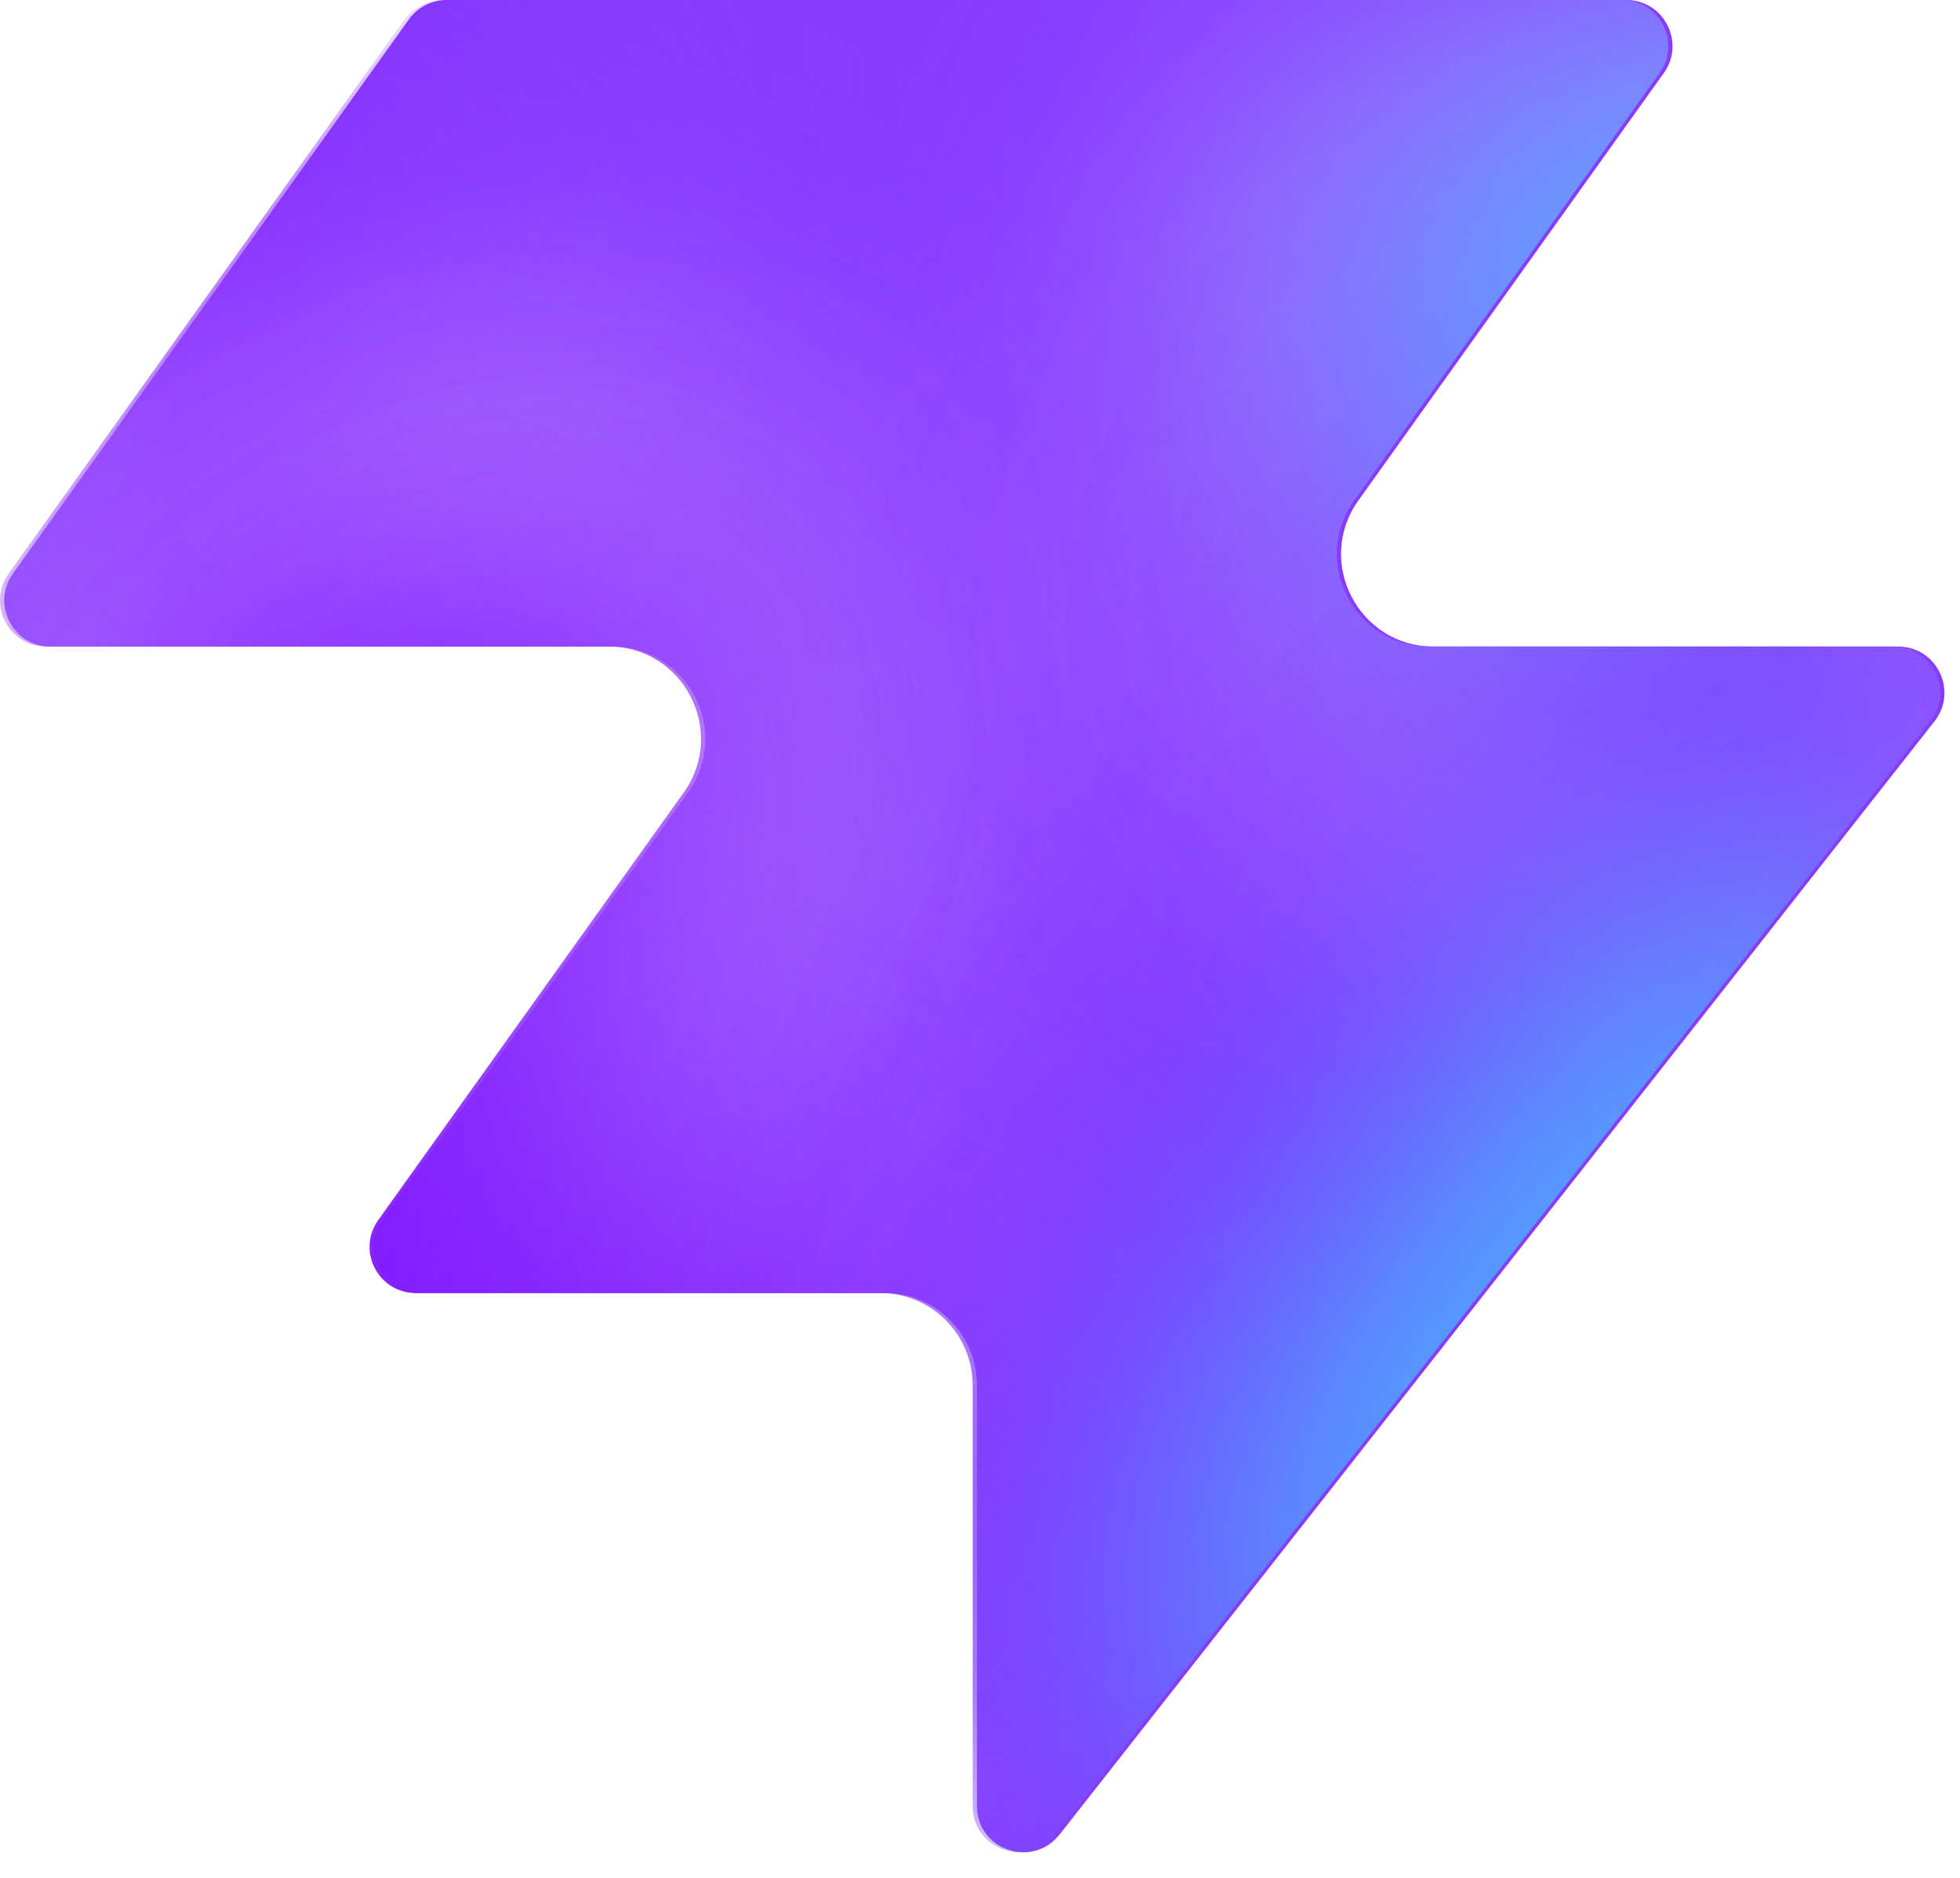
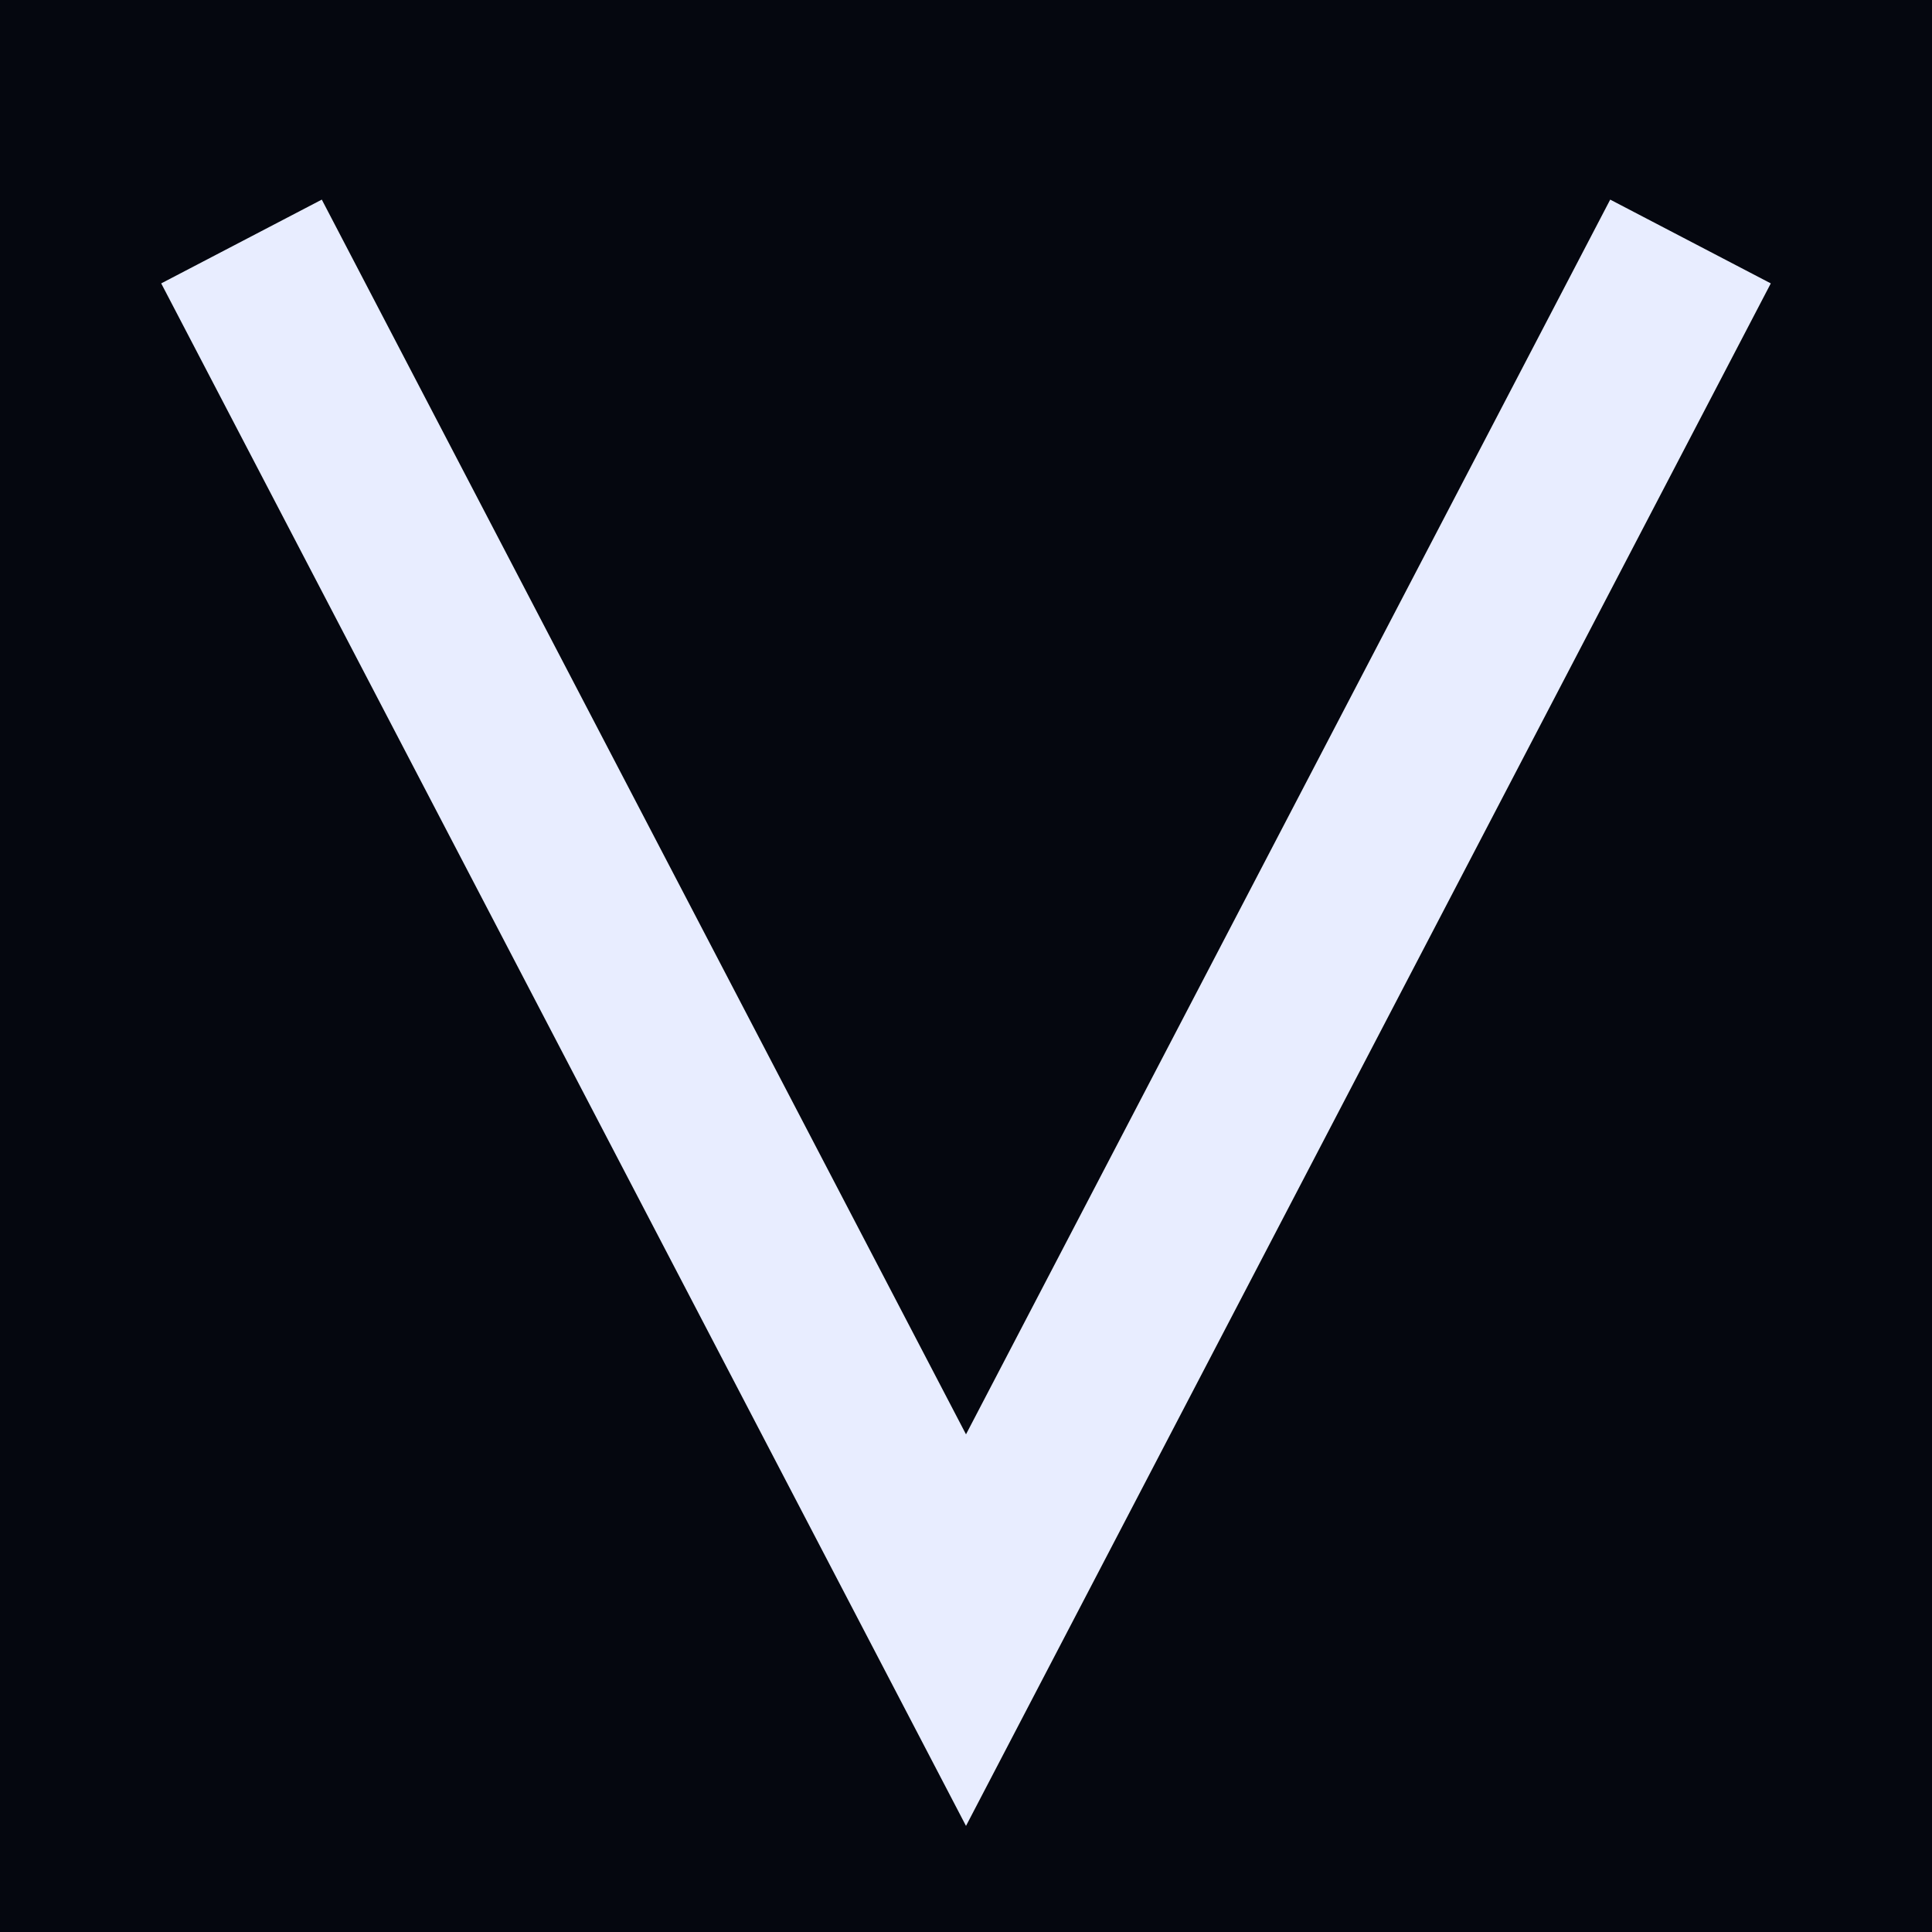
- <svg xmlns="http://www.w3.org/2000/svg" width="48" height="46" fill="none" viewBox="0 0 48 46">
-   <path fill="#863bff" d="M25.946 44.938c-.664.845-2.021.375-2.021-.698V33.937a2.26 2.26 0 0 0-2.262-2.262H10.287c-.92 0-1.456-1.04-.92-1.788l7.48-10.471c1.07-1.497 0-3.578-1.842-3.578H1.237c-.92 0-1.456-1.04-.92-1.788L10.013.474c.214-.297.556-.474.92-.474h28.894c.92 0 1.456 1.04.92 1.788l-7.48 10.471c-1.07 1.498 0 3.579 1.842 3.579h11.377c.943 0 1.473 1.088.89 1.83L25.947 44.94z" style="fill:#863bff;fill:color(display-p3 .525 .23 1);fill-opacity:1" />
-   <mask id="a" width="48" height="46" x="0" y="0" maskUnits="userSpaceOnUse" style="mask-type:alpha">
-     <path fill="#000" d="M25.842 44.938c-.664.844-2.021.375-2.021-.698V33.937a2.26 2.26 0 0 0-2.262-2.262H10.183c-.92 0-1.456-1.04-.92-1.788l7.48-10.471c1.07-1.498 0-3.579-1.842-3.579H1.133c-.92 0-1.456-1.04-.92-1.787L9.91.473c.214-.297.556-.474.92-.474h28.894c.92 0 1.456 1.04.92 1.788l-7.48 10.471c-1.07 1.498 0 3.578 1.842 3.578h11.377c.943 0 1.473 1.088.89 1.832L25.843 44.94z" style="fill:#000;fill-opacity:1" />
-   </mask>
-   <g mask="url(#a)">
-     <g filter="url(#b)">
-       <ellipse cx="5.508" cy="14.704" fill="#ede6ff" rx="5.508" ry="14.704" style="fill:#ede6ff;fill:color(display-p3 .927 .903 1);fill-opacity:1" transform="matrix(.00324 1 1 -.00324 -4.47 31.516)" />
-     </g>
-     <g filter="url(#c)">
-       <ellipse cx="10.399" cy="29.851" fill="#ede6ff" rx="10.399" ry="29.851" style="fill:#ede6ff;fill:color(display-p3 .927 .903 1);fill-opacity:1" transform="matrix(.00324 1 1 -.00324 -39.328 7.883)" />
-     </g>
-     <g filter="url(#d)">
-       <ellipse cx="5.508" cy="30.487" fill="#7e14ff" rx="5.508" ry="30.487" style="fill:#7e14ff;fill:color(display-p3 .492 .077 1);fill-opacity:1" transform="rotate(89.814 -25.913 -14.639)scale(1 -1)" />
-     </g>
-     <g filter="url(#e)">
-       <ellipse cx="5.508" cy="30.599" fill="#7e14ff" rx="5.508" ry="30.599" style="fill:#7e14ff;fill:color(display-p3 .492 .077 1);fill-opacity:1" transform="rotate(89.814 -32.644 -3.334)scale(1 -1)" />
-     </g>
-     <g filter="url(#f)">
-       <ellipse cx="5.508" cy="30.599" fill="#7e14ff" rx="5.508" ry="30.599" style="fill:#7e14ff;fill:color(display-p3 .492 .077 1);fill-opacity:1" transform="matrix(.00324 1 1 -.00324 -34.34 30.47)" />
-     </g>
-     <g filter="url(#g)">
-       <ellipse cx="14.072" cy="22.078" fill="#ede6ff" rx="14.072" ry="22.078" style="fill:#ede6ff;fill:color(display-p3 .927 .903 1);fill-opacity:1" transform="rotate(93.35 24.506 48.493)scale(-1 1)" />
-     </g>
-     <g filter="url(#h)">
-       <ellipse cx="3.47" cy="21.501" fill="#7e14ff" rx="3.47" ry="21.501" style="fill:#7e14ff;fill:color(display-p3 .492 .077 1);fill-opacity:1" transform="rotate(89.009 28.708 47.59)scale(-1 1)" />
-     </g>
-     <g filter="url(#i)">
-       <ellipse cx="3.47" cy="21.501" fill="#7e14ff" rx="3.47" ry="21.501" style="fill:#7e14ff;fill:color(display-p3 .492 .077 1);fill-opacity:1" transform="rotate(89.009 28.708 47.59)scale(-1 1)" />
-     </g>
-     <g filter="url(#j)">
-       <ellipse cx=".387" cy="8.972" fill="#7e14ff" rx="4.407" ry="29.108" style="fill:#7e14ff;fill:color(display-p3 .492 .077 1);fill-opacity:1" transform="rotate(39.51 .387 8.972)" />
-     </g>
-     <g filter="url(#k)">
-       <ellipse cx="47.523" cy="-6.092" fill="#7e14ff" rx="4.407" ry="29.108" style="fill:#7e14ff;fill:color(display-p3 .492 .077 1);fill-opacity:1" transform="rotate(37.892 47.523 -6.092)" />
-     </g>
-     <g filter="url(#l)">
-       <ellipse cx="41.412" cy="6.333" fill="#47bfff" rx="5.971" ry="9.665" style="fill:#47bfff;fill:color(display-p3 .28 .748 1);fill-opacity:1" transform="rotate(37.892 41.412 6.333)" />
-     </g>
-     <g filter="url(#m)">
-       <ellipse cx="-1.879" cy="38.332" fill="#7e14ff" rx="4.407" ry="29.108" style="fill:#7e14ff;fill:color(display-p3 .492 .077 1);fill-opacity:1" transform="rotate(37.892 -1.88 38.332)" />
-     </g>
-     <g filter="url(#n)">
-       <ellipse cx="-1.879" cy="38.332" fill="#7e14ff" rx="4.407" ry="29.108" style="fill:#7e14ff;fill:color(display-p3 .492 .077 1);fill-opacity:1" transform="rotate(37.892 -1.88 38.332)" />
-     </g>
-     <g filter="url(#o)">
-       <ellipse cx="35.651" cy="29.907" fill="#7e14ff" rx="4.407" ry="29.108" style="fill:#7e14ff;fill:color(display-p3 .492 .077 1);fill-opacity:1" transform="rotate(37.892 35.651 29.907)" />
-     </g>
-     <g filter="url(#p)">
-       <ellipse cx="38.418" cy="32.4" fill="#47bfff" rx="5.971" ry="15.297" style="fill:#47bfff;fill:color(display-p3 .28 .748 1);fill-opacity:1" transform="rotate(37.892 38.418 32.4)" />
-     </g>
-   </g>
-   <defs>
-     <filter id="b" width="60.045" height="41.654" x="-19.77" y="16.149" color-interpolation-filters="sRGB" filterUnits="userSpaceOnUse">
-       <feFlood flood-opacity="0" result="BackgroundImageFix" />
-       <feBlend in="SourceGraphic" in2="BackgroundImageFix" result="shape" />
-       <feGaussianBlur result="effect1_foregroundBlur_2002_17158" stdDeviation="7.659" />
-     </filter>
-     <filter id="c" width="90.34" height="51.437" x="-54.613" y="-7.533" color-interpolation-filters="sRGB" filterUnits="userSpaceOnUse">
-       <feFlood flood-opacity="0" result="BackgroundImageFix" />
-       <feBlend in="SourceGraphic" in2="BackgroundImageFix" result="shape" />
-       <feGaussianBlur result="effect1_foregroundBlur_2002_17158" stdDeviation="7.659" />
-     </filter>
-     <filter id="d" width="79.355" height="29.4" x="-49.64" y="2.03" color-interpolation-filters="sRGB" filterUnits="userSpaceOnUse">
-       <feFlood flood-opacity="0" result="BackgroundImageFix" />
-       <feBlend in="SourceGraphic" in2="BackgroundImageFix" result="shape" />
-       <feGaussianBlur result="effect1_foregroundBlur_2002_17158" stdDeviation="4.596" />
-     </filter>
-     <filter id="e" width="79.579" height="29.4" x="-45.045" y="20.029" color-interpolation-filters="sRGB" filterUnits="userSpaceOnUse">
-       <feFlood flood-opacity="0" result="BackgroundImageFix" />
-       <feBlend in="SourceGraphic" in2="BackgroundImageFix" result="shape" />
-       <feGaussianBlur result="effect1_foregroundBlur_2002_17158" stdDeviation="4.596" />
-     </filter>
-     <filter id="f" width="79.579" height="29.4" x="-43.513" y="21.178" color-interpolation-filters="sRGB" filterUnits="userSpaceOnUse">
-       <feFlood flood-opacity="0" result="BackgroundImageFix" />
-       <feBlend in="SourceGraphic" in2="BackgroundImageFix" result="shape" />
-       <feGaussianBlur result="effect1_foregroundBlur_2002_17158" stdDeviation="4.596" />
-     </filter>
-     <filter id="g" width="74.749" height="58.852" x="15.756" y="-17.901" color-interpolation-filters="sRGB" filterUnits="userSpaceOnUse">
-       <feFlood flood-opacity="0" result="BackgroundImageFix" />
-       <feBlend in="SourceGraphic" in2="BackgroundImageFix" result="shape" />
-       <feGaussianBlur result="effect1_foregroundBlur_2002_17158" stdDeviation="7.659" />
-     </filter>
-     <filter id="h" width="61.377" height="25.362" x="23.548" y="2.284" color-interpolation-filters="sRGB" filterUnits="userSpaceOnUse">
-       <feFlood flood-opacity="0" result="BackgroundImageFix" />
-       <feBlend in="SourceGraphic" in2="BackgroundImageFix" result="shape" />
-       <feGaussianBlur result="effect1_foregroundBlur_2002_17158" stdDeviation="4.596" />
-     </filter>
-     <filter id="i" width="61.377" height="25.362" x="23.548" y="2.284" color-interpolation-filters="sRGB" filterUnits="userSpaceOnUse">
-       <feFlood flood-opacity="0" result="BackgroundImageFix" />
-       <feBlend in="SourceGraphic" in2="BackgroundImageFix" result="shape" />
-       <feGaussianBlur result="effect1_foregroundBlur_2002_17158" stdDeviation="4.596" />
-     </filter>
-     <filter id="j" width="56.045" height="63.649" x="-27.636" y="-22.853" color-interpolation-filters="sRGB" filterUnits="userSpaceOnUse">
-       <feFlood flood-opacity="0" result="BackgroundImageFix" />
-       <feBlend in="SourceGraphic" in2="BackgroundImageFix" result="shape" />
-       <feGaussianBlur result="effect1_foregroundBlur_2002_17158" stdDeviation="4.596" />
-     </filter>
-     <filter id="k" width="54.814" height="64.646" x="20.116" y="-38.415" color-interpolation-filters="sRGB" filterUnits="userSpaceOnUse">
-       <feFlood flood-opacity="0" result="BackgroundImageFix" />
-       <feBlend in="SourceGraphic" in2="BackgroundImageFix" result="shape" />
-       <feGaussianBlur result="effect1_foregroundBlur_2002_17158" stdDeviation="4.596" />
-     </filter>
-     <filter id="l" width="33.541" height="35.313" x="24.641" y="-11.323" color-interpolation-filters="sRGB" filterUnits="userSpaceOnUse">
-       <feFlood flood-opacity="0" result="BackgroundImageFix" />
-       <feBlend in="SourceGraphic" in2="BackgroundImageFix" result="shape" />
-       <feGaussianBlur result="effect1_foregroundBlur_2002_17158" stdDeviation="4.596" />
-     </filter>
-     <filter id="m" width="54.814" height="64.646" x="-29.286" y="6.009" color-interpolation-filters="sRGB" filterUnits="userSpaceOnUse">
-       <feFlood flood-opacity="0" result="BackgroundImageFix" />
-       <feBlend in="SourceGraphic" in2="BackgroundImageFix" result="shape" />
-       <feGaussianBlur result="effect1_foregroundBlur_2002_17158" stdDeviation="4.596" />
-     </filter>
-     <filter id="n" width="54.814" height="64.646" x="-29.286" y="6.009" color-interpolation-filters="sRGB" filterUnits="userSpaceOnUse">
-       <feFlood flood-opacity="0" result="BackgroundImageFix" />
-       <feBlend in="SourceGraphic" in2="BackgroundImageFix" result="shape" />
-       <feGaussianBlur result="effect1_foregroundBlur_2002_17158" stdDeviation="4.596" />
-     </filter>
-     <filter id="o" width="54.814" height="64.646" x="8.244" y="-2.416" color-interpolation-filters="sRGB" filterUnits="userSpaceOnUse">
-       <feFlood flood-opacity="0" result="BackgroundImageFix" />
-       <feBlend in="SourceGraphic" in2="BackgroundImageFix" result="shape" />
-       <feGaussianBlur result="effect1_foregroundBlur_2002_17158" stdDeviation="4.596" />
-     </filter>
-     <filter id="p" width="39.409" height="43.623" x="18.713" y="10.588" color-interpolation-filters="sRGB" filterUnits="userSpaceOnUse">
-       <feFlood flood-opacity="0" result="BackgroundImageFix" />
-       <feBlend in="SourceGraphic" in2="BackgroundImageFix" result="shape" />
-       <feGaussianBlur result="effect1_foregroundBlur_2002_17158" stdDeviation="4.596" />
-     </filter>
-   </defs>
+ <svg xmlns="http://www.w3.org/2000/svg" viewBox="0 0 32 32" width="32" height="32" shape-rendering="geometricPrecision">
+   <rect width="32" height="32" fill="#05070f" />
+   <path d="M4 4 L16 27 L28 4" stroke="#e8edff" stroke-width="3" fill="none" stroke-linecap="butt" stroke-linejoin="miter" />
</svg>
